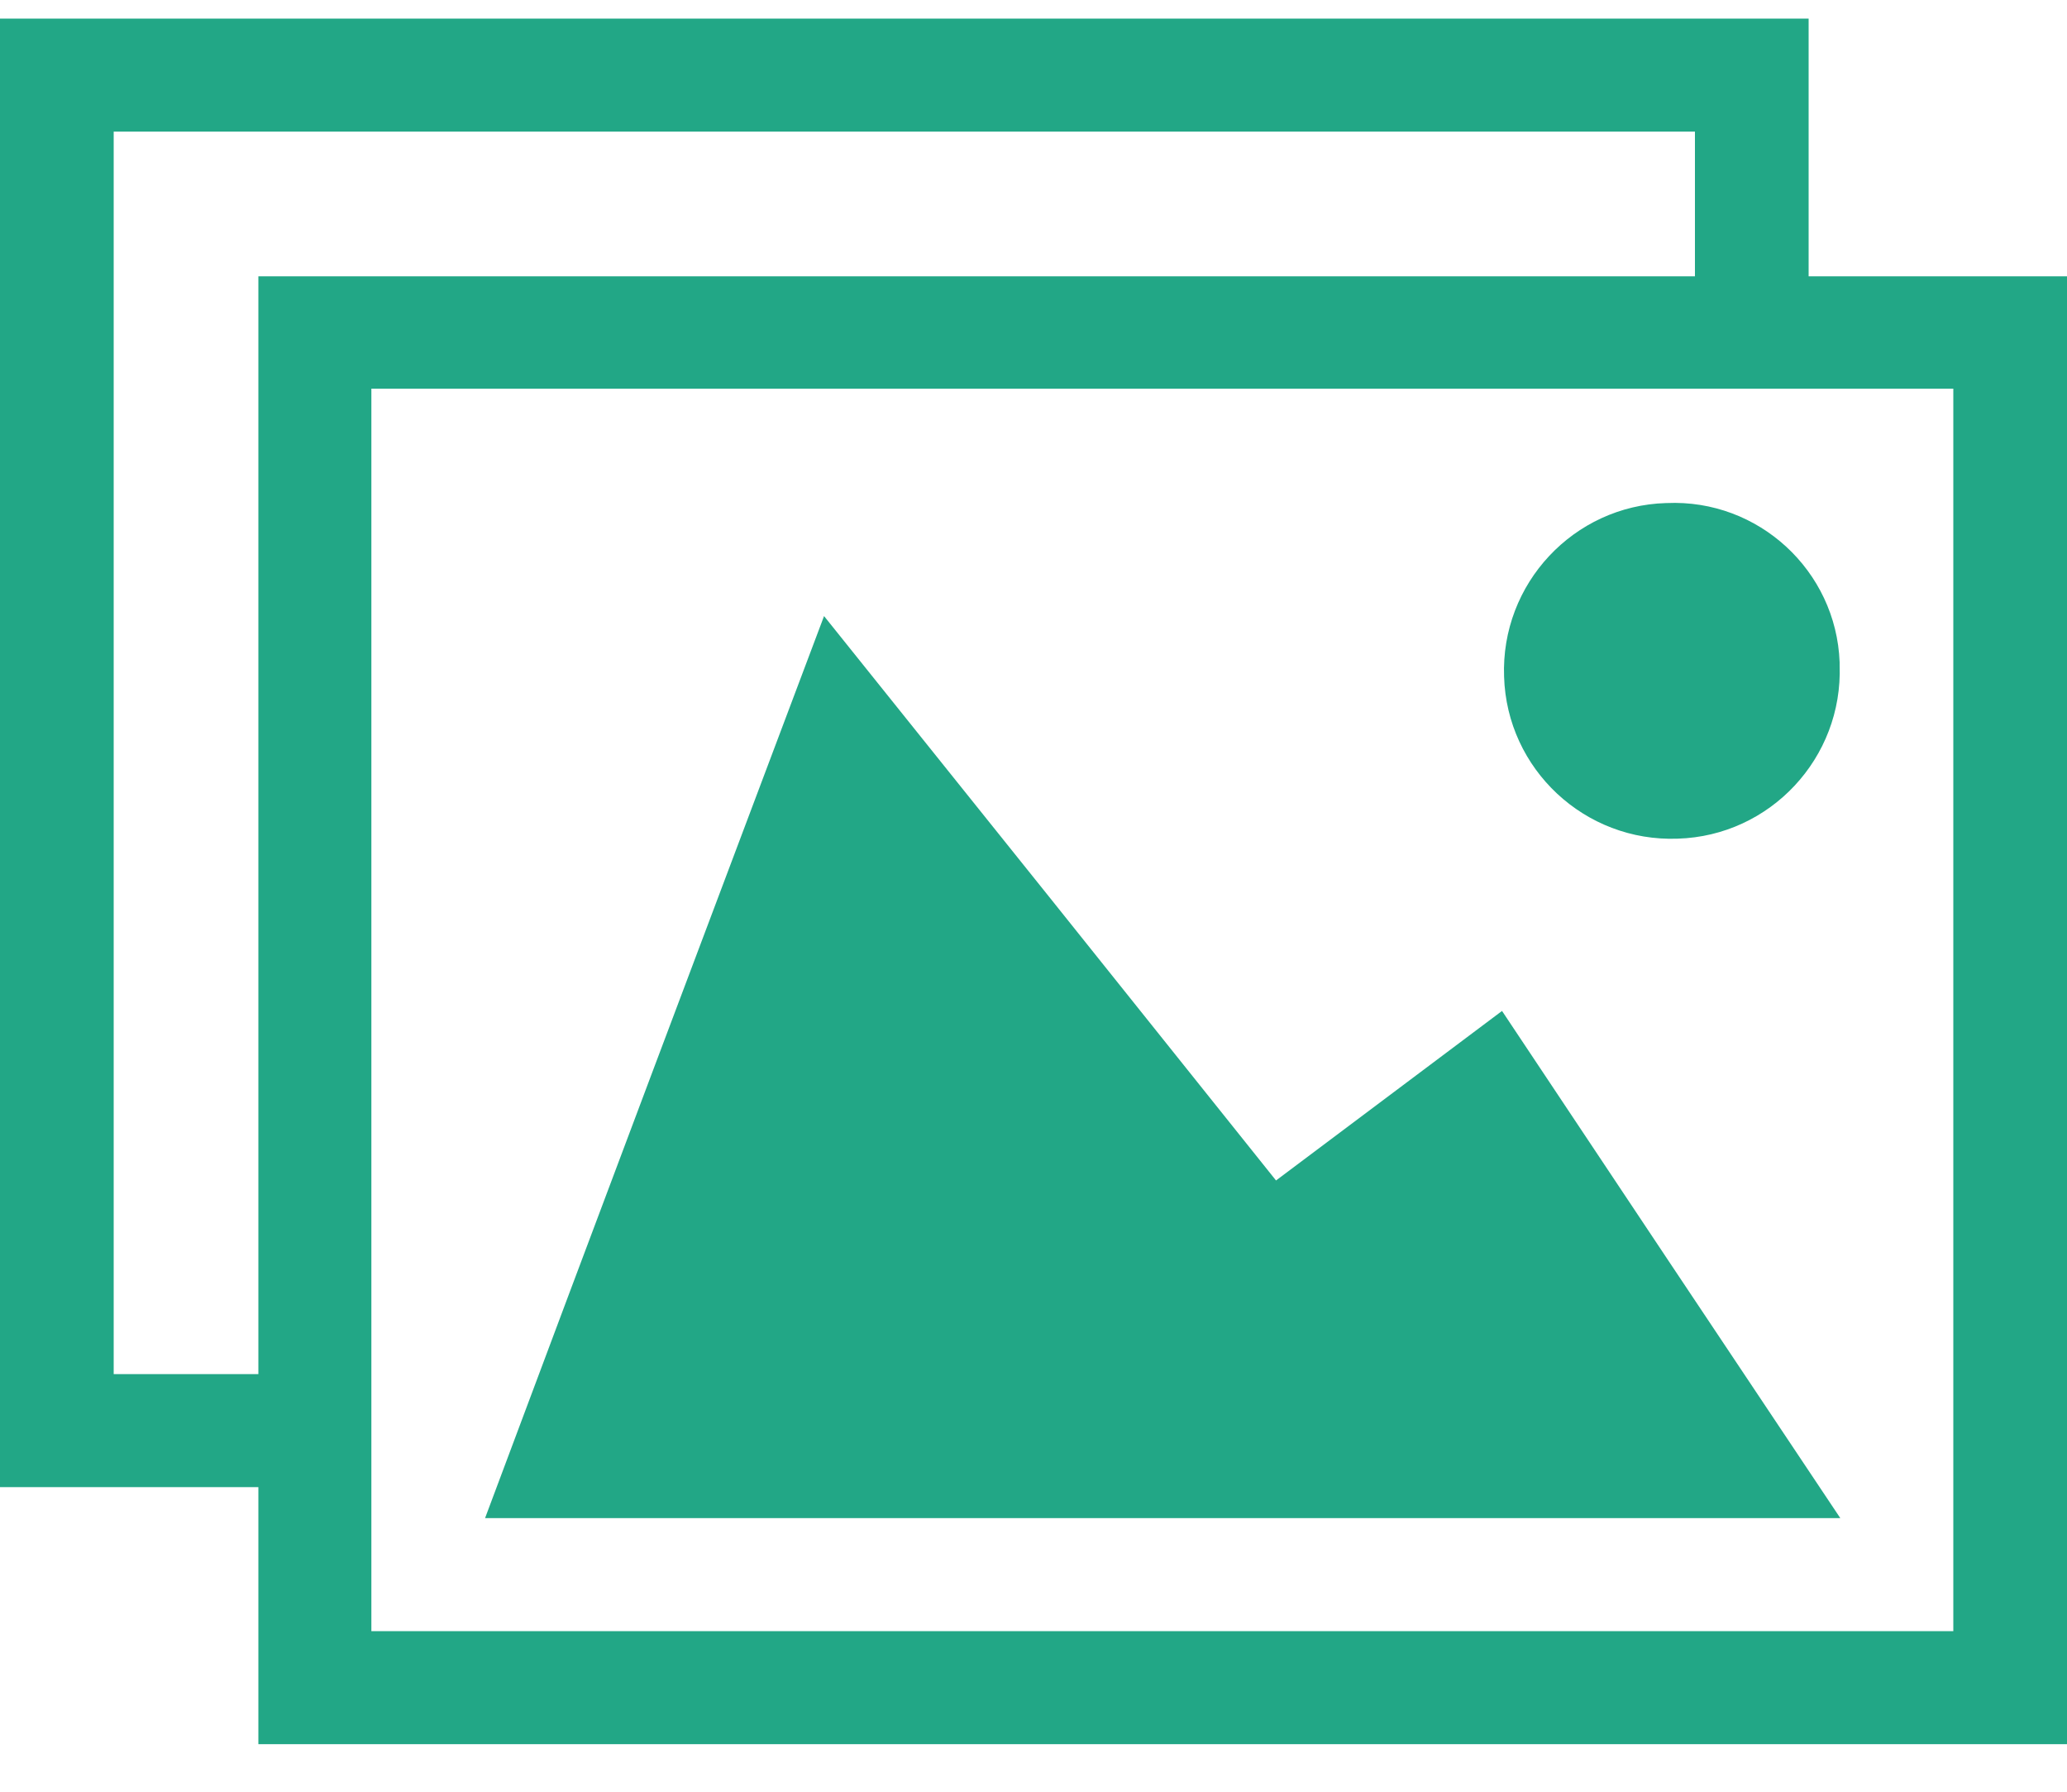
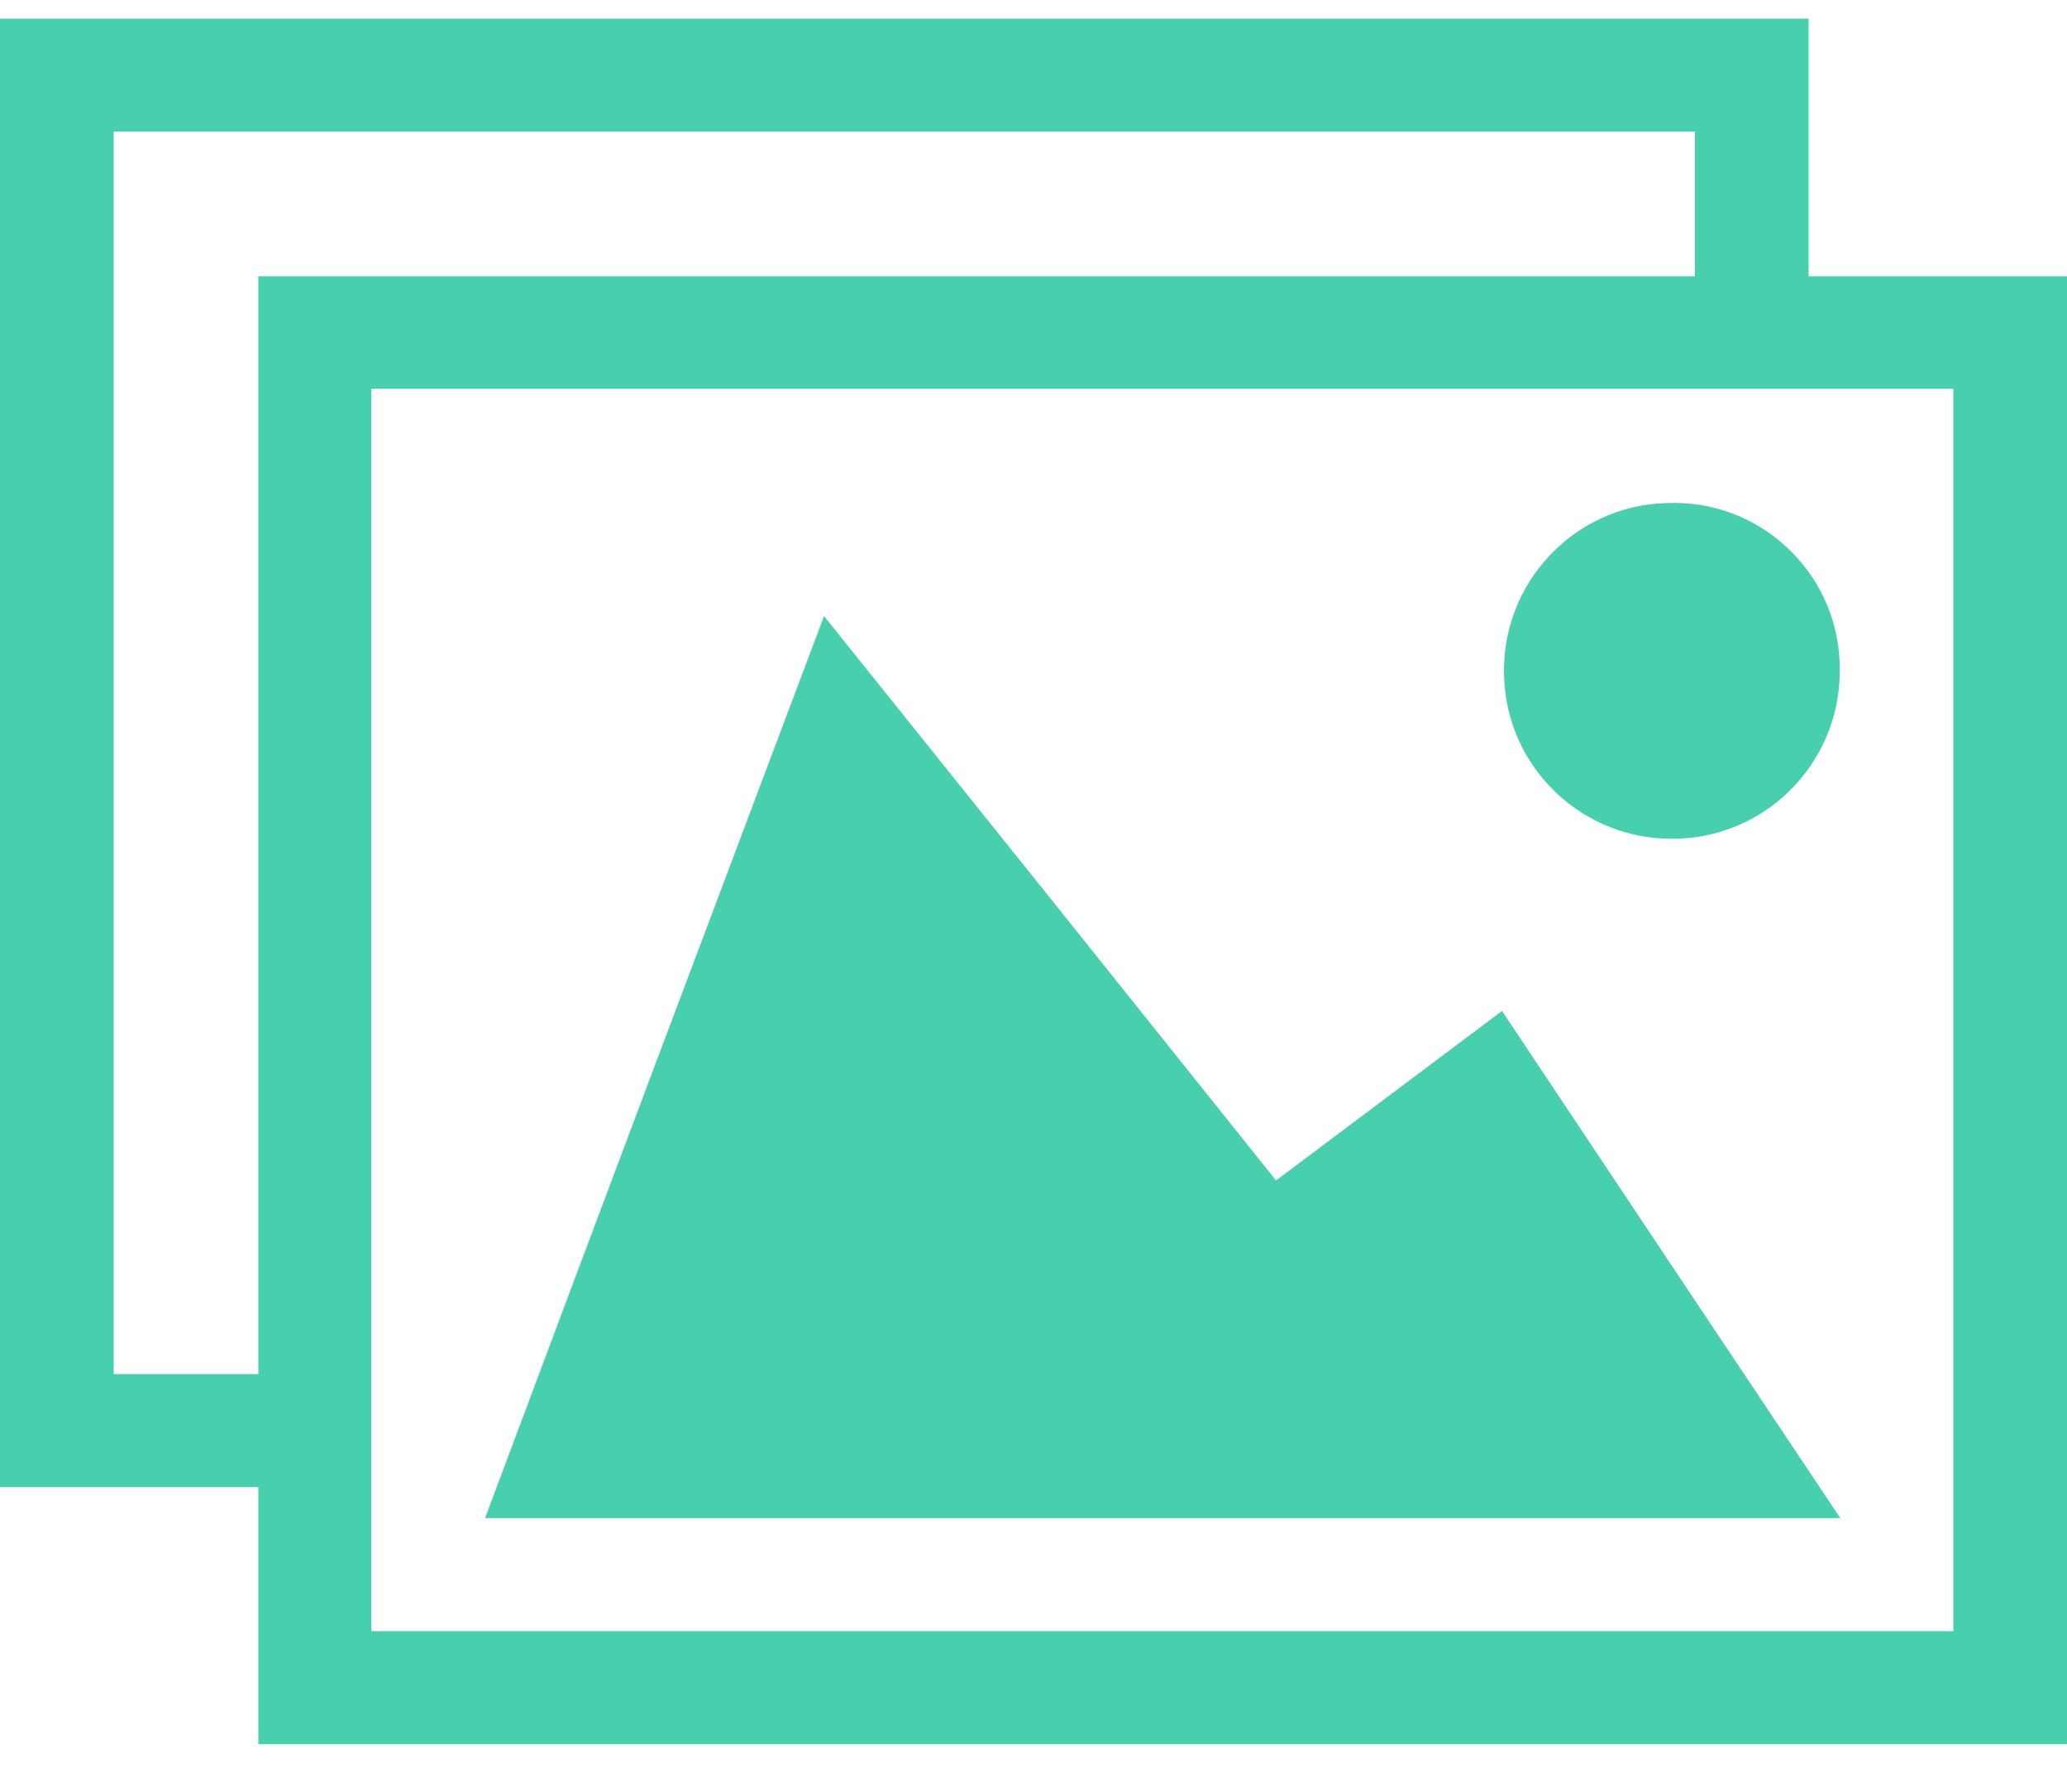
<svg xmlns="http://www.w3.org/2000/svg" version="1.1" id="Layer_1" x="0px" y="0px" viewBox="150 155 300 260" style="enable-background:new 0 0 600 600;" xml:space="preserve">
  <style type="text/css">
	.st0{fill:#FFFFFF;}
- 	.st1{fill:#22a786;}
+ 	.st1{fill:#48cfad;}
</style>
  <rect class="st0" width="600" height="600" />
  <g>
    <g id="b76d84eb-652e-4f43-b3b0-3daa2076fd15">
      <g id="a81b0f81-b42e-41fa-a794-f496bd0aeff5">
        <path class="st1" d="M335.2,326.3l32.8-24.6c16.3,24.5,32.6,48.9,49.1,73.6H220.4c16.3-43.6,32.7-87.1,49.2-130.9     C291.6,271.8,313.3,298.9,335.2,326.3z" />
        <path class="st1" d="M417,251.5c0.5,13.5-10.1,24.8-23.5,25.2c-13.5,0.5-24.8-10.1-25.2-23.5c-0.5-13.5,10.1-24.8,23.5-25.2     c0,0,0.1,0,0.1,0c13.3-0.6,24.6,9.8,25.1,23.1C417,251.2,417,251.4,417,251.5z" />
        <path class="st1" d="M412.5,195.1v-37.4H150v213.1h37.5v37.3H450v-213H412.5z M166.5,354.4V174.1H396v21H187.5v159.3H166.5z      M433.5,391.7H203.9V211.4h229.6V391.7z" />
      </g>
    </g>
  </g>
</svg>
